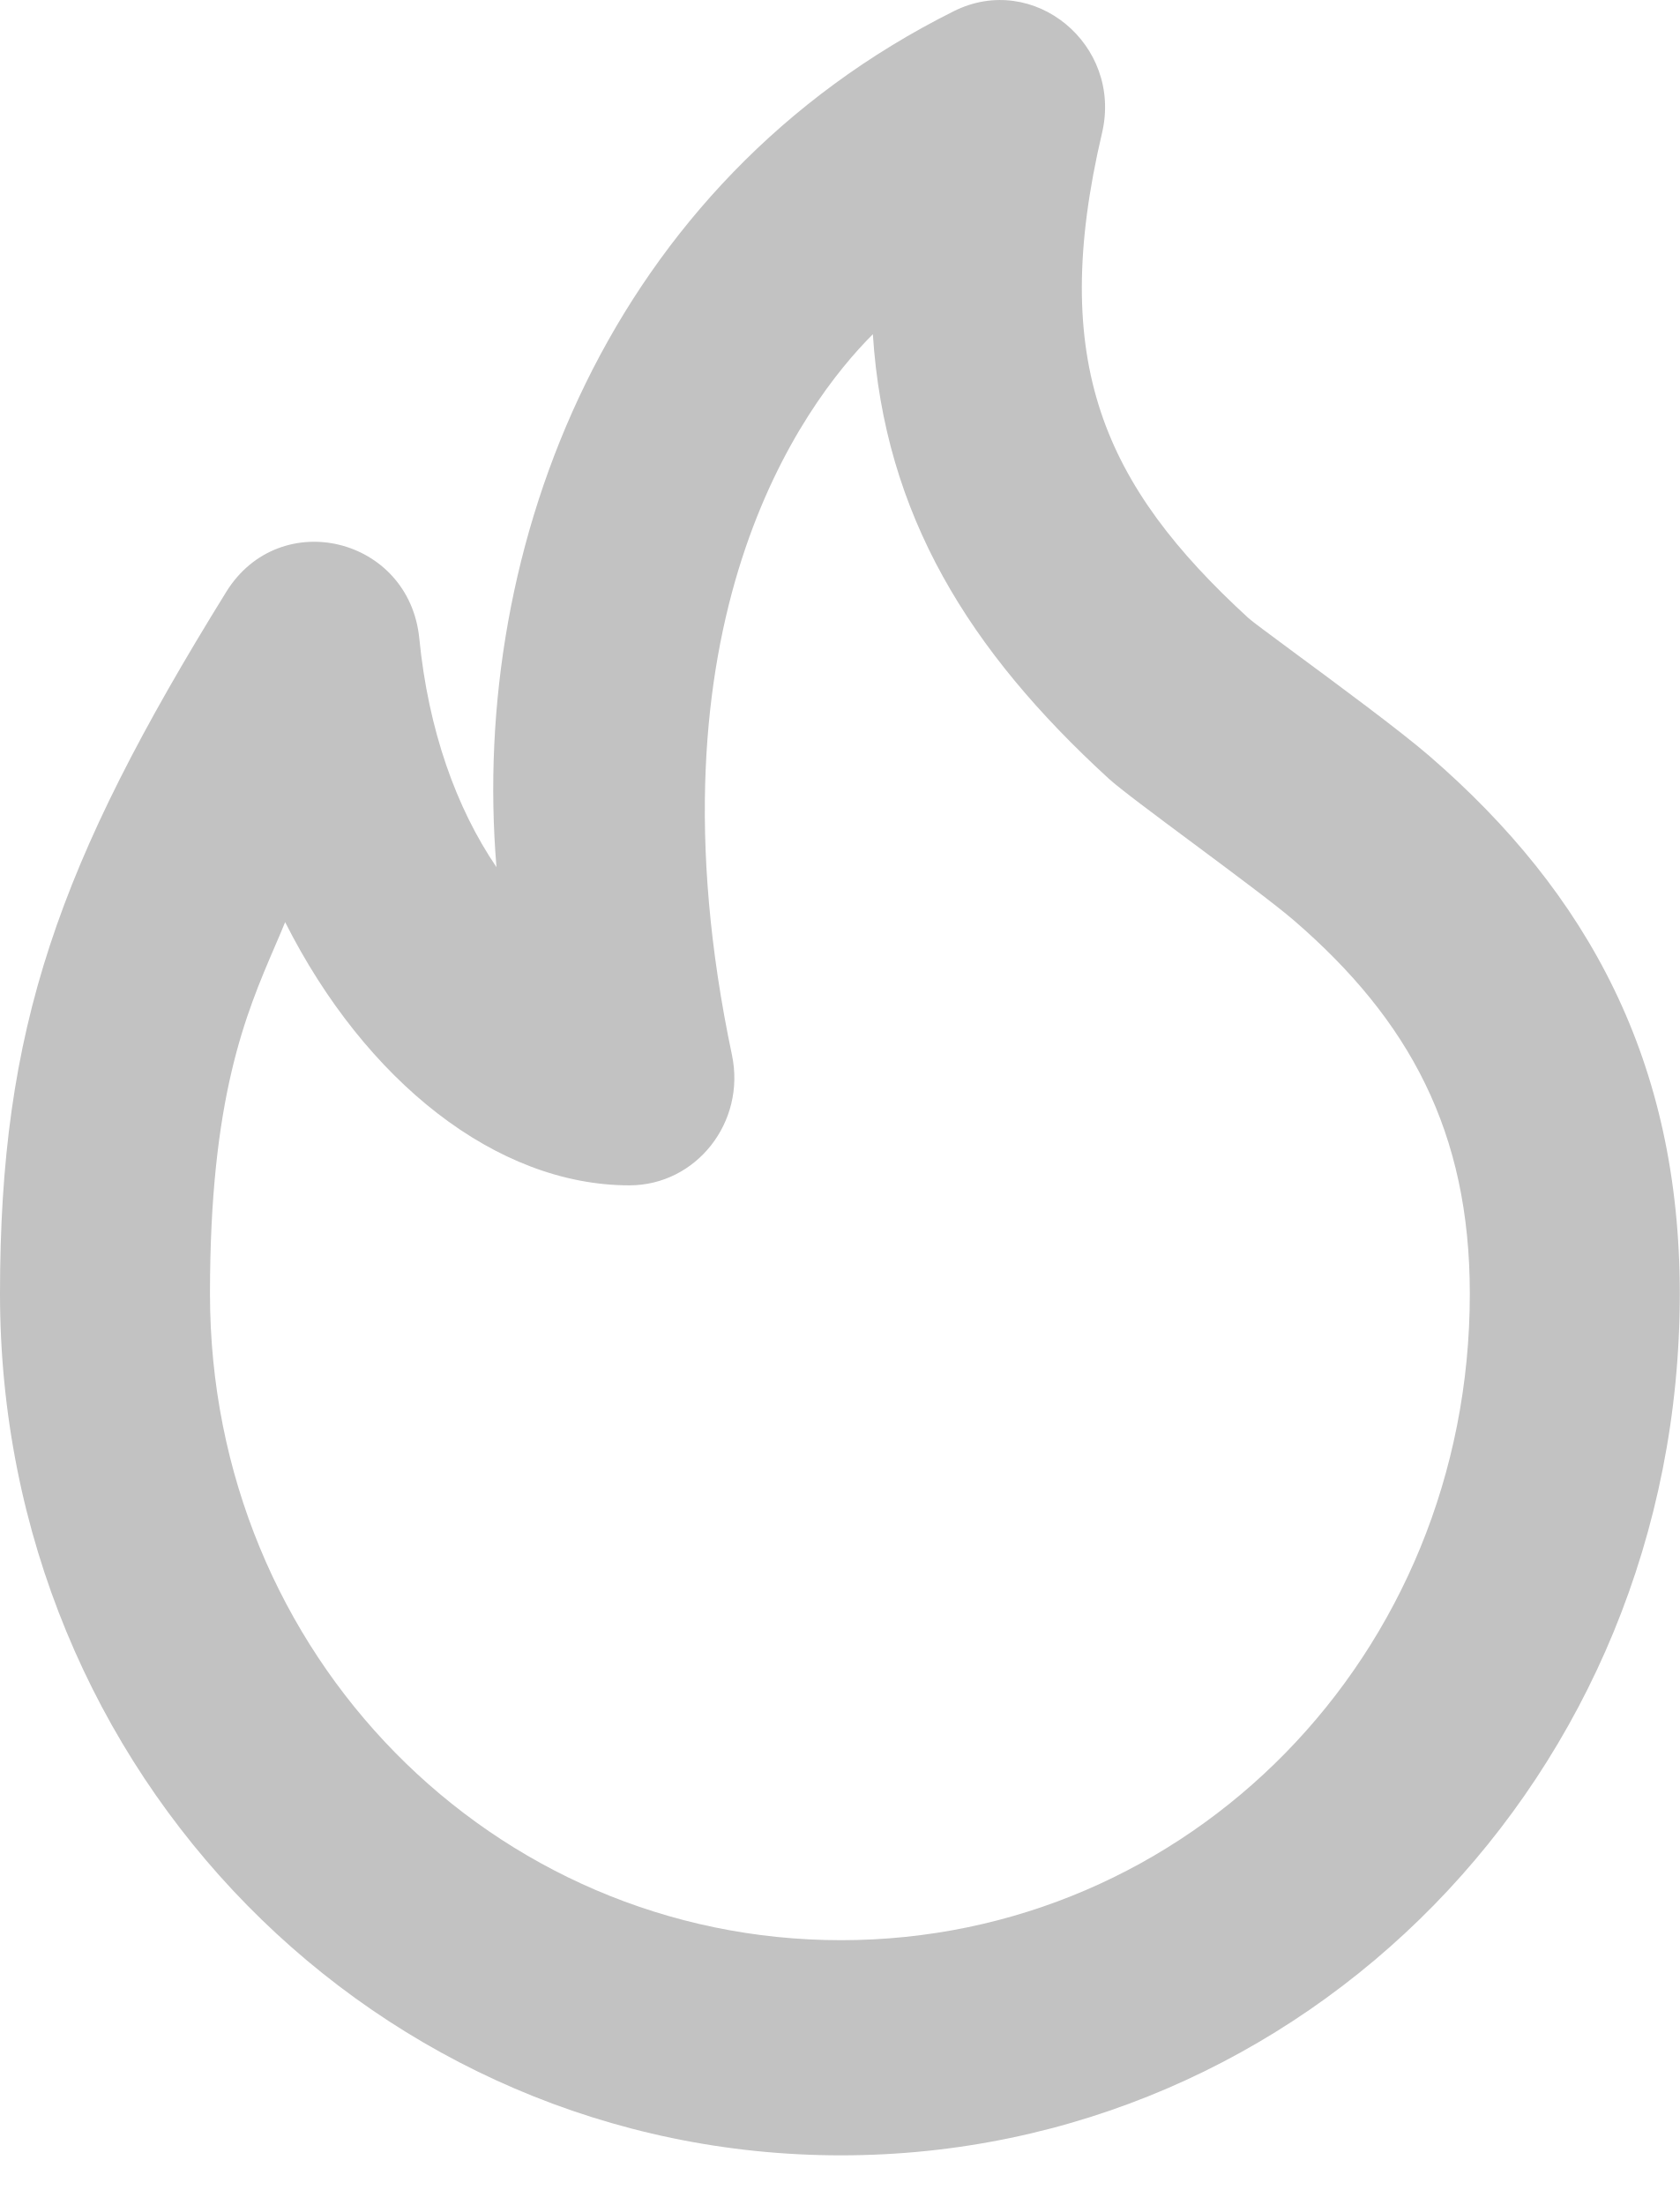
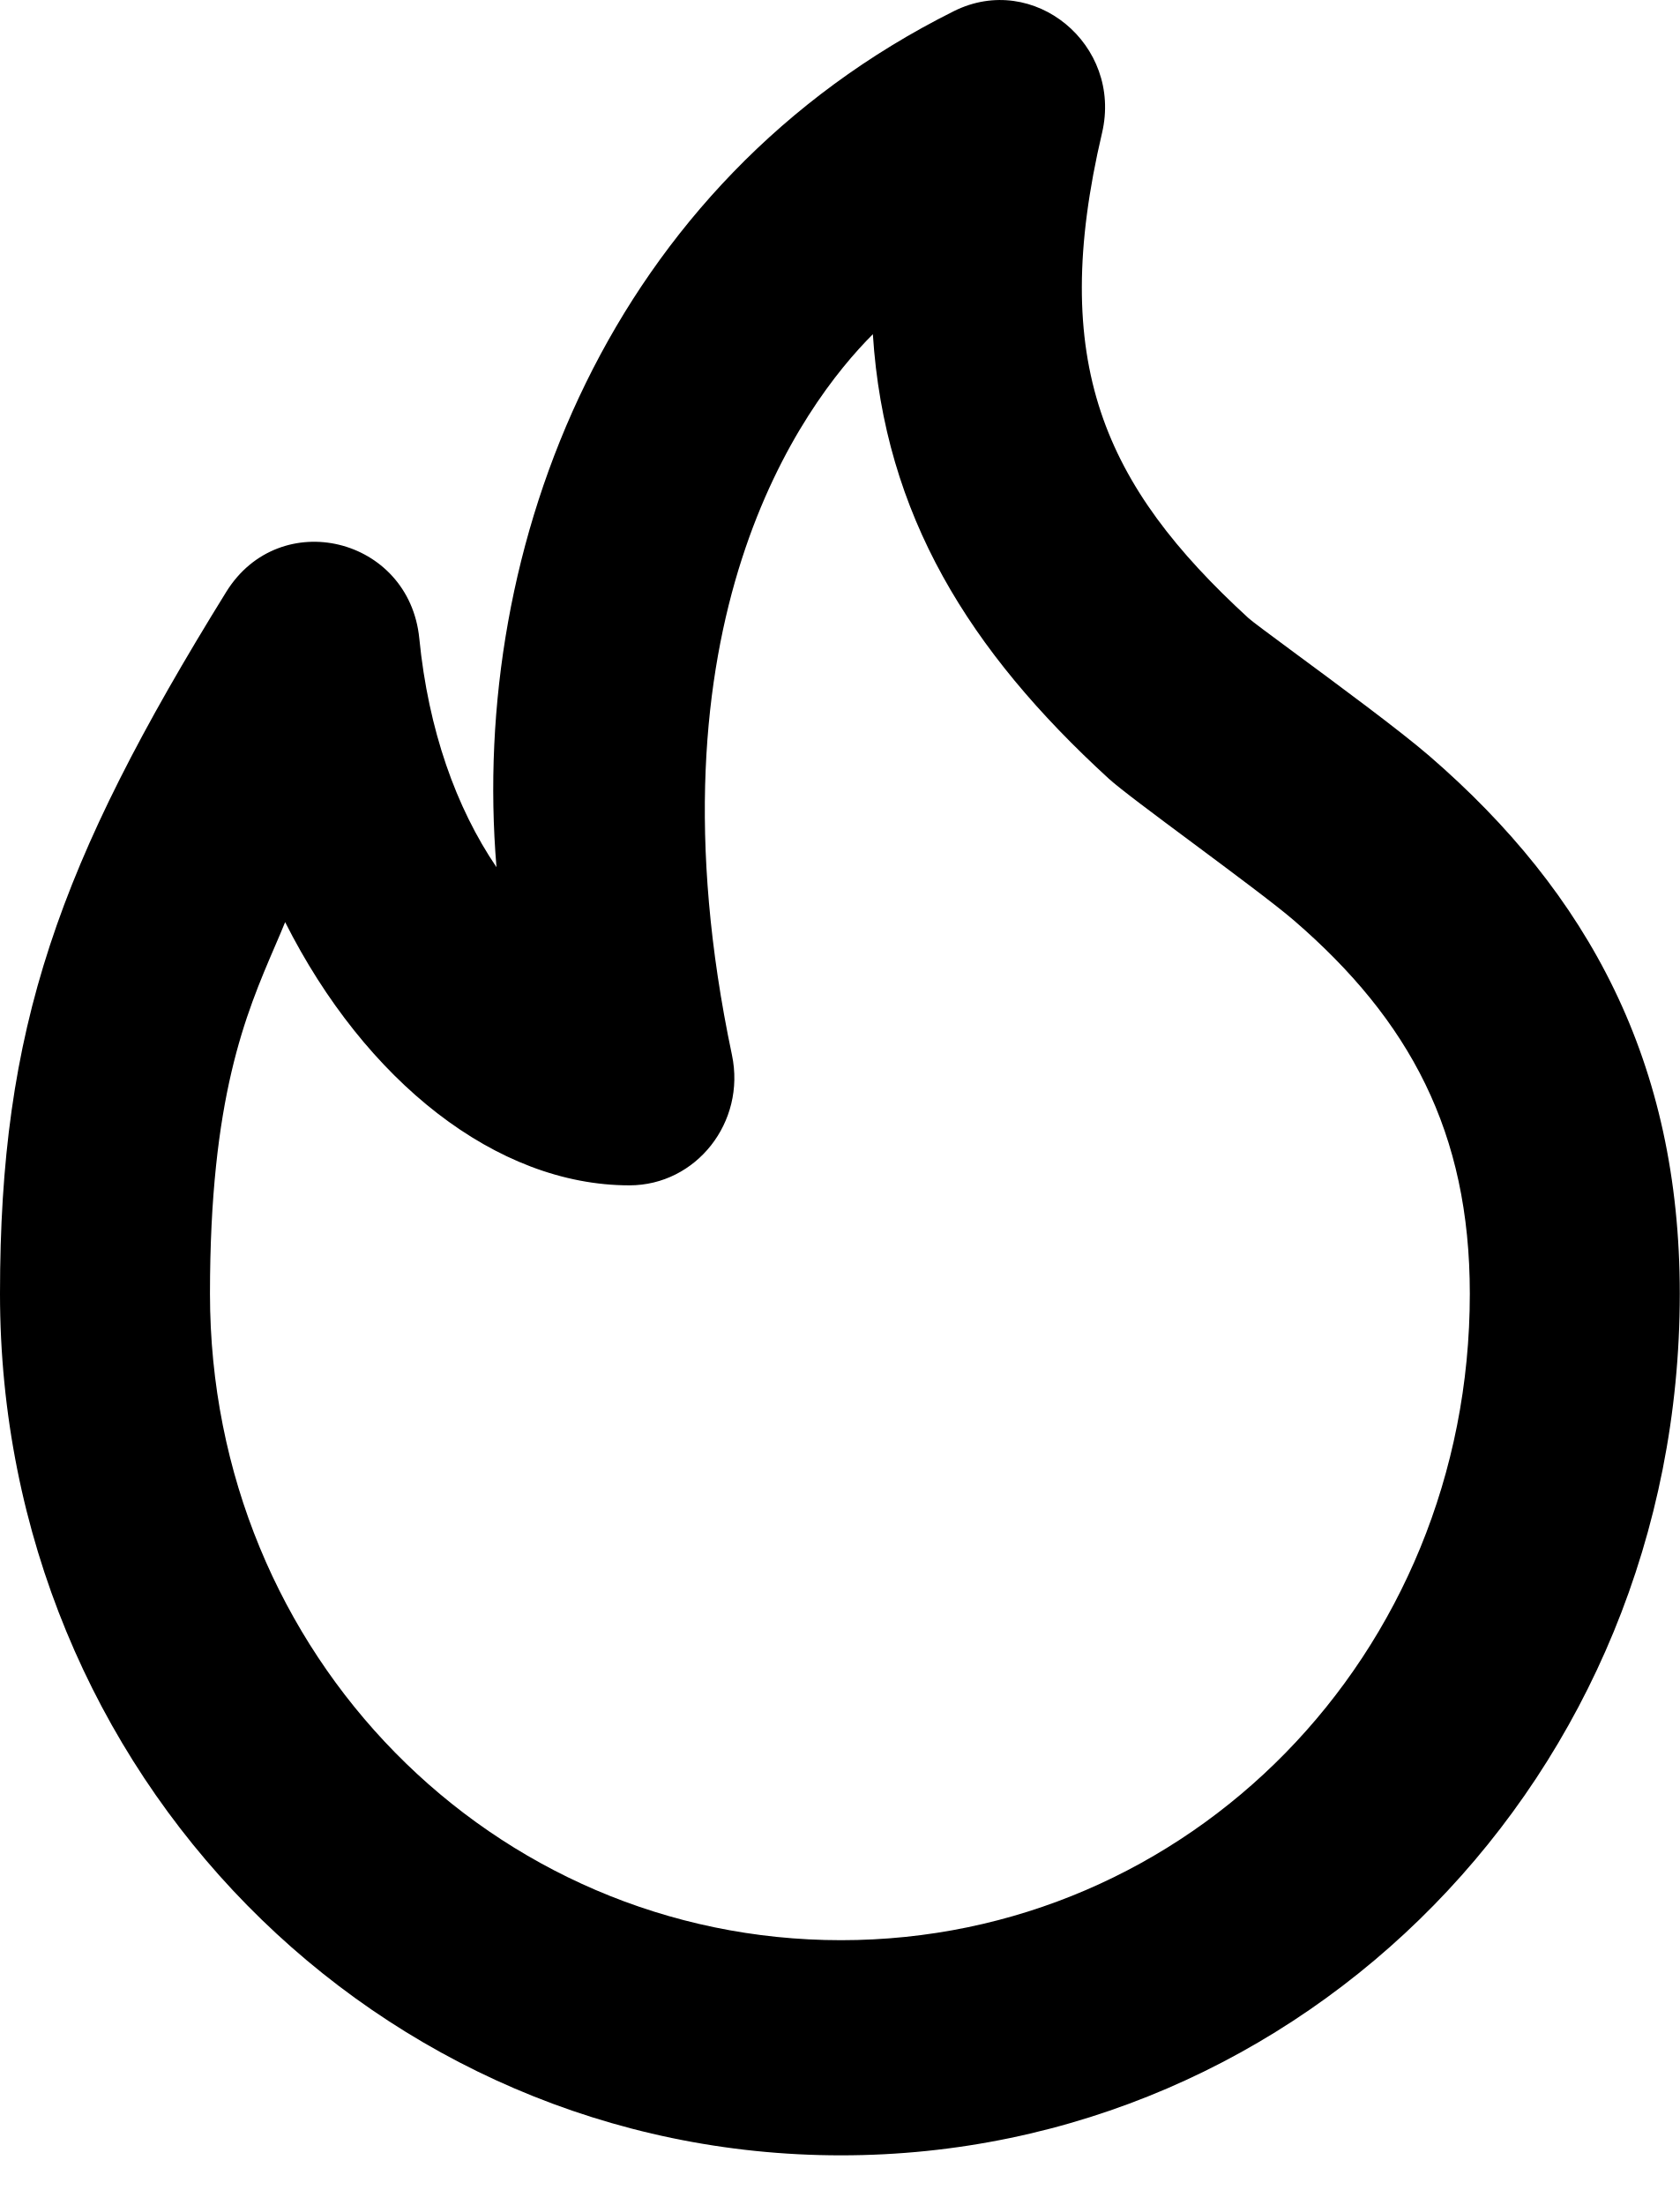
<svg xmlns="http://www.w3.org/2000/svg" width="16" height="21" viewBox="0 0 16 21" fill="none">
-   <path opacity="0.24" fill-rule="evenodd" clip-rule="evenodd" d="M13.615 7.2C15.132 8.511 16 10.117 16 12.321C16 16.912 12.413 20.527 8.011 20.527C3.606 20.527 0 16.909 0 12.321C0 9.794 0.548 8.232 2.155 5.637C2.664 4.815 3.899 5.114 3.994 6.082C4.08 6.952 4.344 7.692 4.729 8.259C4.472 5.193 5.804 1.744 9.086 0.106C9.846 -0.273 10.694 0.425 10.497 1.266C9.984 3.449 10.512 4.622 11.892 5.887C11.926 5.918 12.098 6.045 12.325 6.213C12.737 6.517 13.331 6.955 13.615 7.2ZM2.621 9.007C2.339 9.663 2 10.453 2 12.321C2 15.768 4.701 18.478 8.011 18.478C11.316 18.478 14 15.773 14 12.321C14 10.781 13.425 9.716 12.326 8.767C12.152 8.617 11.746 8.315 11.363 8.03C11.001 7.761 10.661 7.508 10.559 7.414C9.234 6.2 8.424 4.907 8.314 3.183C7.644 3.852 6.104 5.932 6.972 10.048C7.106 10.687 6.632 11.289 5.995 11.289C4.73 11.289 3.48 10.298 2.716 8.782C2.686 8.856 2.654 8.931 2.621 9.007Z" fill="currentColor" />
+   <path fill-rule="evenodd" clip-rule="evenodd" d="M13.615 7.2C15.132 8.511 16 10.117 16 12.321C16 16.912 12.413 20.527 8.011 20.527C3.606 20.527 0 16.909 0 12.321C0 9.794 0.548 8.232 2.155 5.637C2.664 4.815 3.899 5.114 3.994 6.082C4.08 6.952 4.344 7.692 4.729 8.259C4.472 5.193 5.804 1.744 9.086 0.106C9.846 -0.273 10.694 0.425 10.497 1.266C9.984 3.449 10.512 4.622 11.892 5.887C11.926 5.918 12.098 6.045 12.325 6.213C12.737 6.517 13.331 6.955 13.615 7.2ZM2.621 9.007C2.339 9.663 2 10.453 2 12.321C2 15.768 4.701 18.478 8.011 18.478C11.316 18.478 14 15.773 14 12.321C14 10.781 13.425 9.716 12.326 8.767C12.152 8.617 11.746 8.315 11.363 8.03C11.001 7.761 10.661 7.508 10.559 7.414C9.234 6.2 8.424 4.907 8.314 3.183C7.644 3.852 6.104 5.932 6.972 10.048C7.106 10.687 6.632 11.289 5.995 11.289C4.73 11.289 3.48 10.298 2.716 8.782C2.686 8.856 2.654 8.931 2.621 9.007Z" fill="currentColor" />
</svg>
